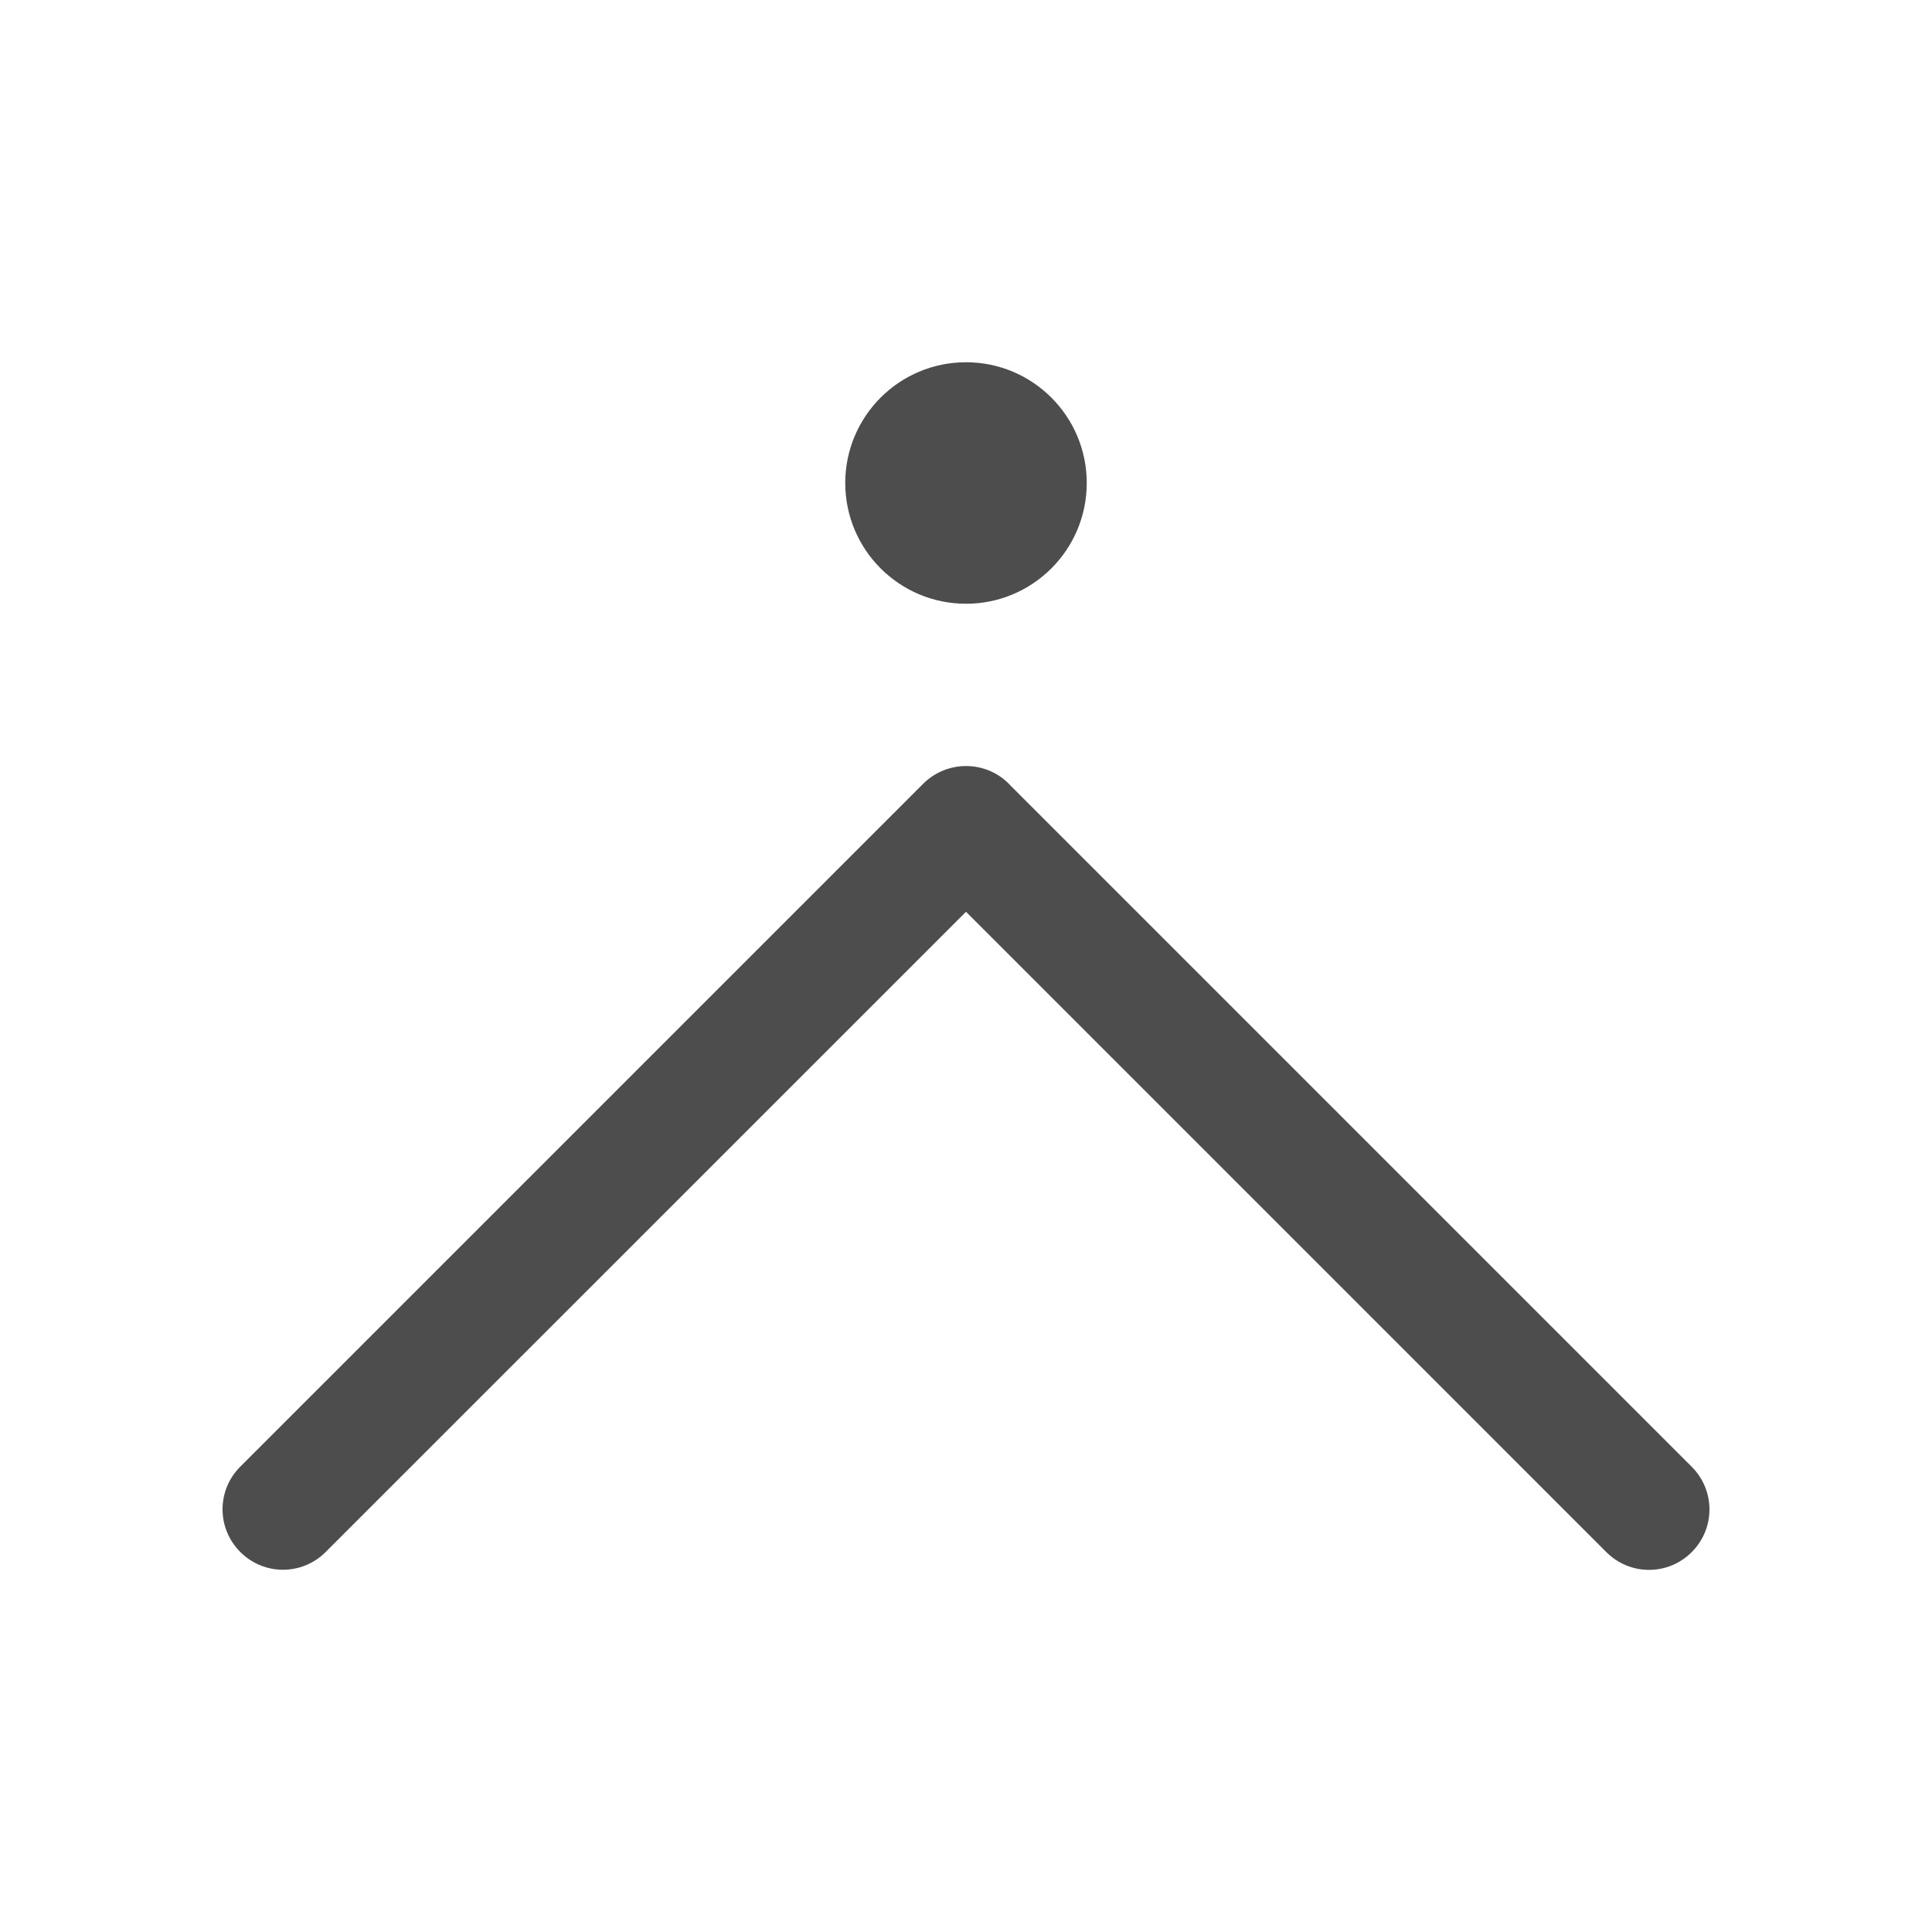
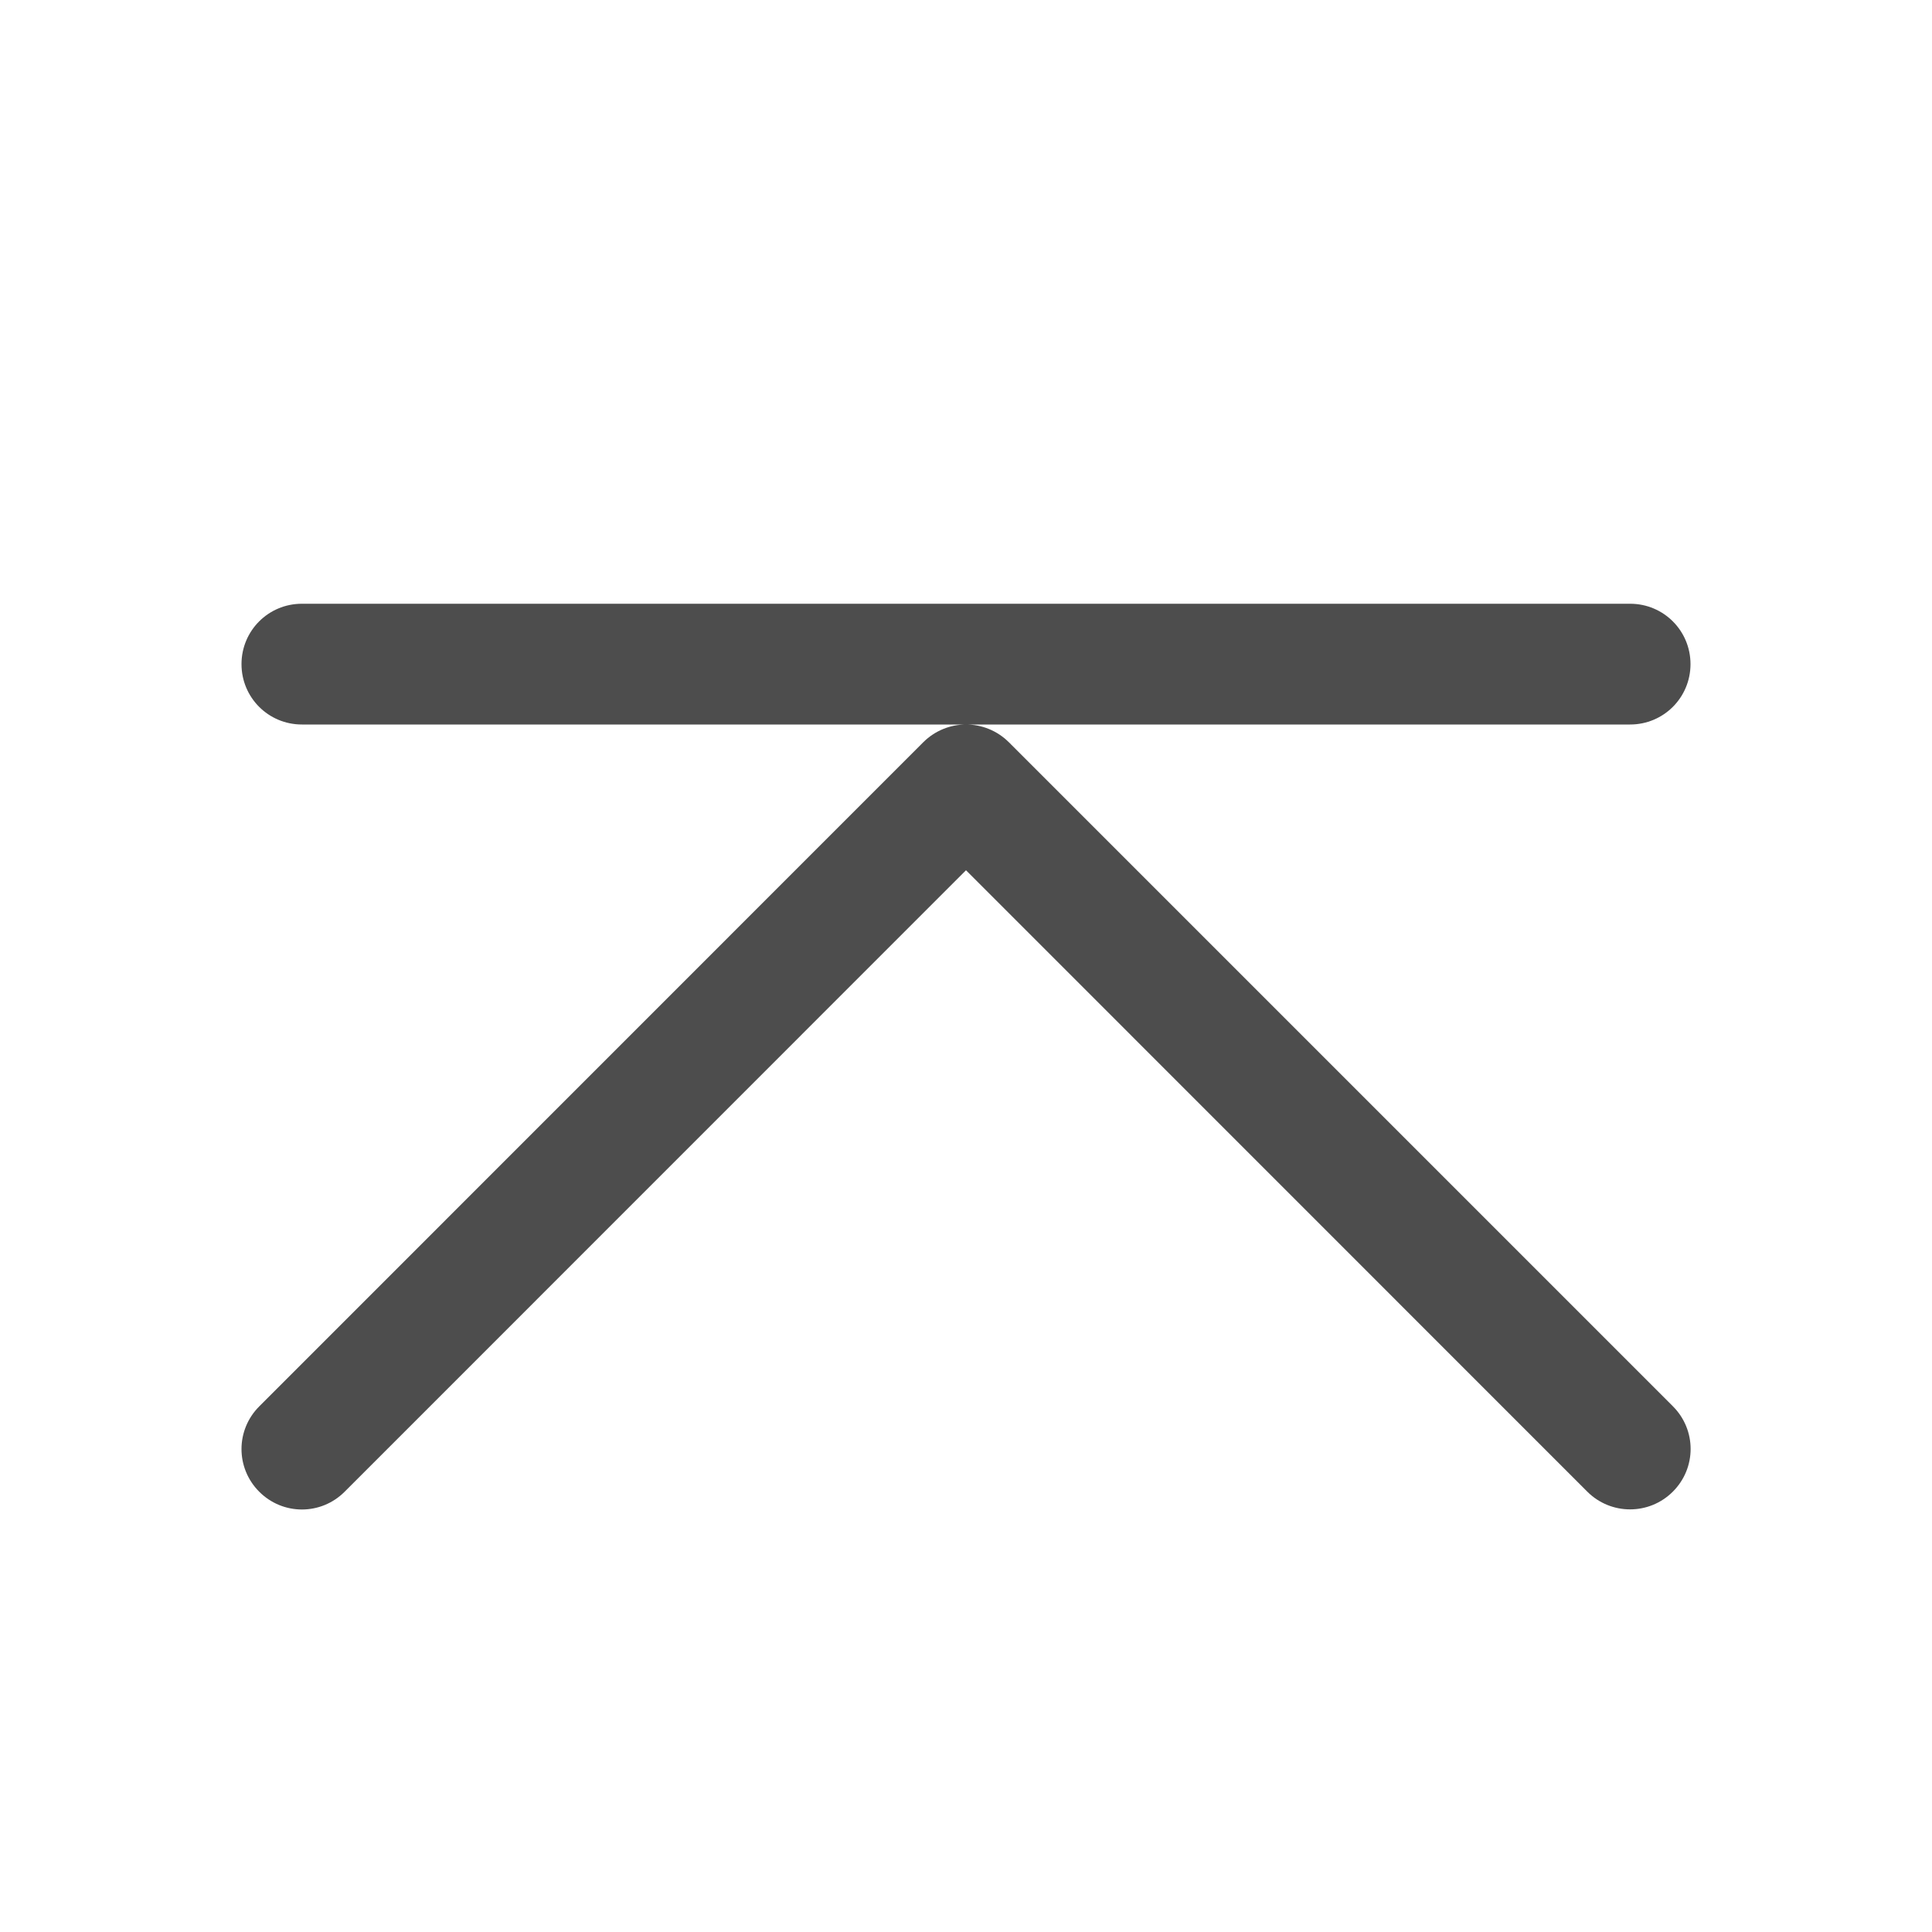
- <svg xmlns="http://www.w3.org/2000/svg" width="16" height="16" viewBox="0 0 16 16" version="1.1" id="svg5">
-   <defs id="defs2">
+ <svg xmlns="http://www.w3.org/2000/svg" width="16" height="16" viewBox="0 0 16 16" version="1.1" id="svg11945">
+   <defs id="defs11942">
    <style id="current-color-scheme" type="text/css">
-          .ColorScheme-Text { color:#4d4d4d; }
-         </style>
+         .ColorScheme-Text { color:#4d4d4d; }
+         .ColorScheme-Highlight { color:#4285f4; }
+         .ColorScheme-NeutralText { color:#ff9800; }
+         .ColorScheme-PositiveText { color:#4caf50; }
+         .ColorScheme-NegativeText { color:#f44336; }</style>
  </defs>
-   <path id="path342" style="fill:currentColor;fill-opacity:1;stroke-width:5;stroke-linecap:round;stroke-linejoin:round" class="ColorScheme-Text" d="M 8,3 A 1,1 0 0 0 7,4 1,1 0 0 0 8,5 1,1 0 0 0 9,4 1,1 0 0 0 8,3 Z m 0,3.344 c -0.128,1.4e-6 -0.256,0.049 -0.354,0.146 l -5.656,5.656 c -0.196,0.196 -0.196,0.511 0,0.707 0.196,0.196 0.511,0.196 0.707,0 L 8,7.551 13.303,12.854 c 0.196,0.196 0.511,0.196 0.707,0 0.196,-0.196 0.196,-0.511 0,-0.707 L 8.373,6.51 C 8.367,6.503 8.36,6.496 8.354,6.49 8.256,6.392 8.128,6.344 8,6.344 Z" />
+   <path id="rect923" style="fill:currentColor;fill-opacity:1;stroke-width:5;stroke-linecap:round;stroke-linejoin:round" class="ColorScheme-Text" d="M 2,5.5 C 2,5.223 2.223,5 2.5,5 H 13.5 c 0.277,0 0.5,0.223 0.5,0.5 0,0.277 -0.223,0.5 -0.5,0.5 H 8 2.5 c -0.277,0 -0.5,-0.223 -0.5,-0.5 z m 6,0.5 c 0.128,-1e-6 0.256,0.049 0.354,0.146 0.006,0.006 0.014,0.013 0.02,0.02 l 5.48,5.48 c 0.196,0.196 0.196,0.511 0,0.707 -0.196,0.196 -0.513,0.196 -0.709,0 L 8,7.207 2.854,12.354 c -0.196,0.196 -0.511,0.196 -0.707,0 -0.196,-0.196 -0.196,-0.511 0,-0.707 L 7.647,6.146 C 7.745,6.049 7.873,6 8,6 Z" />
</svg>
